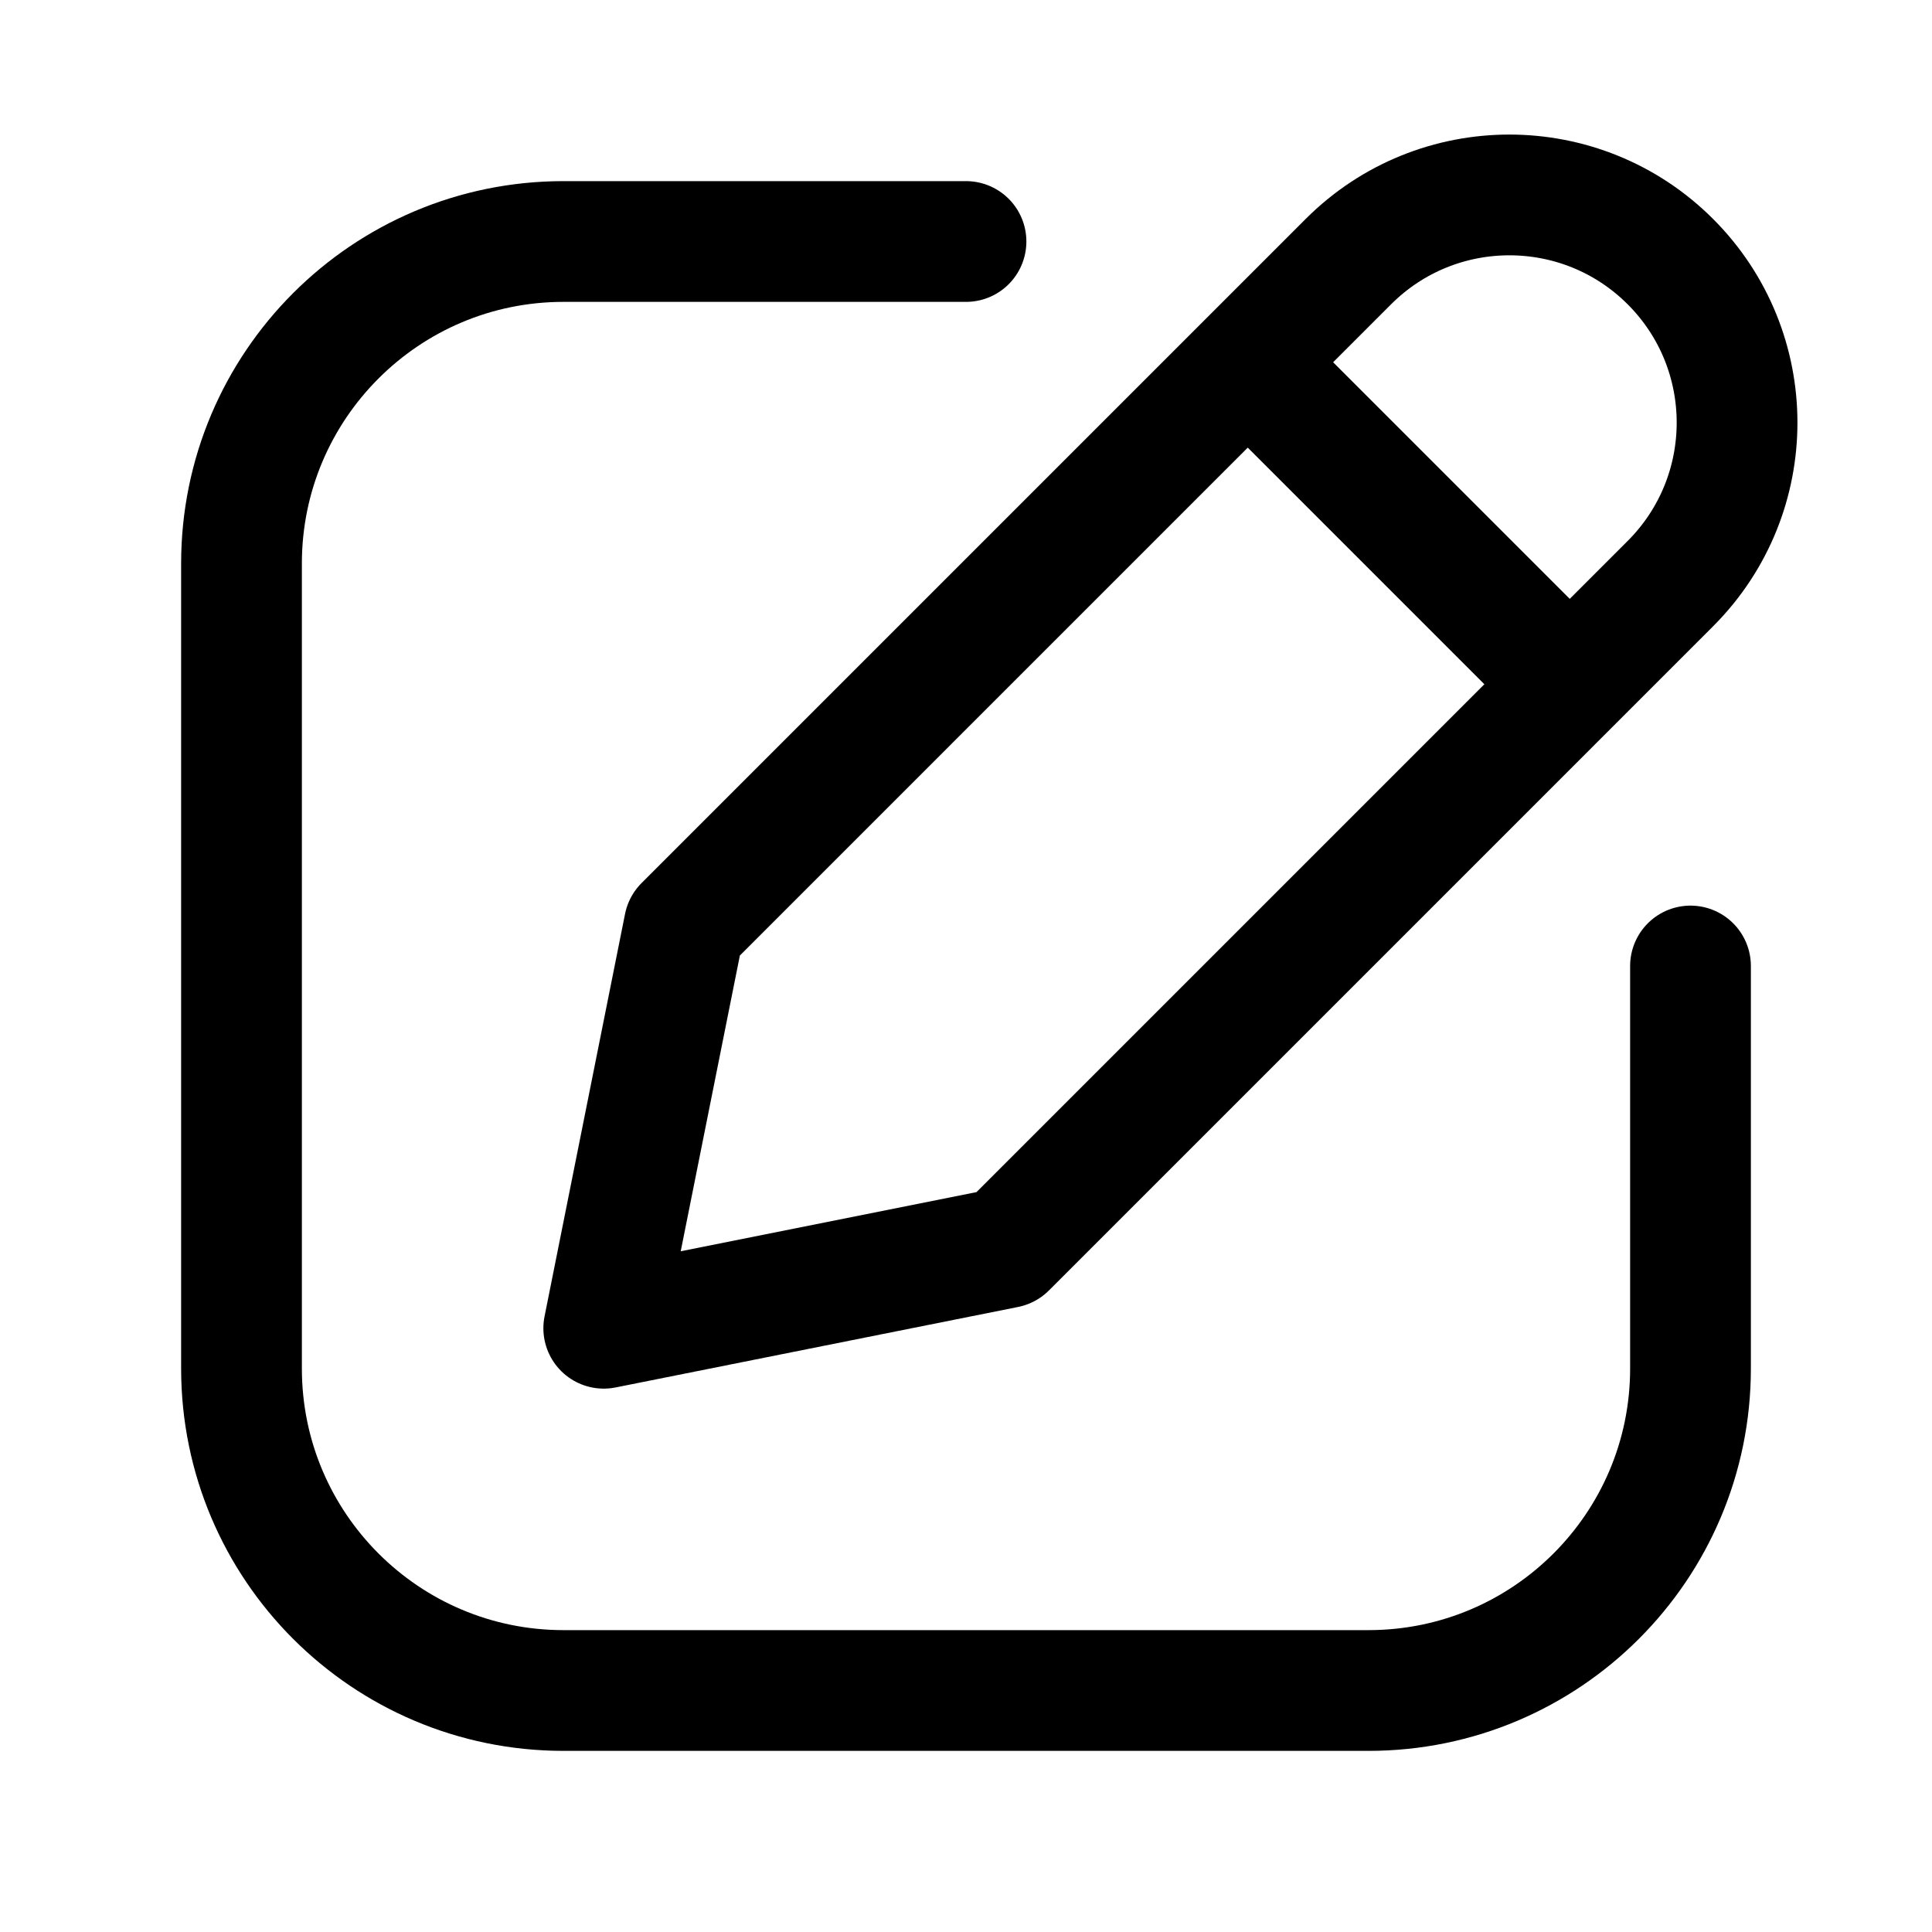
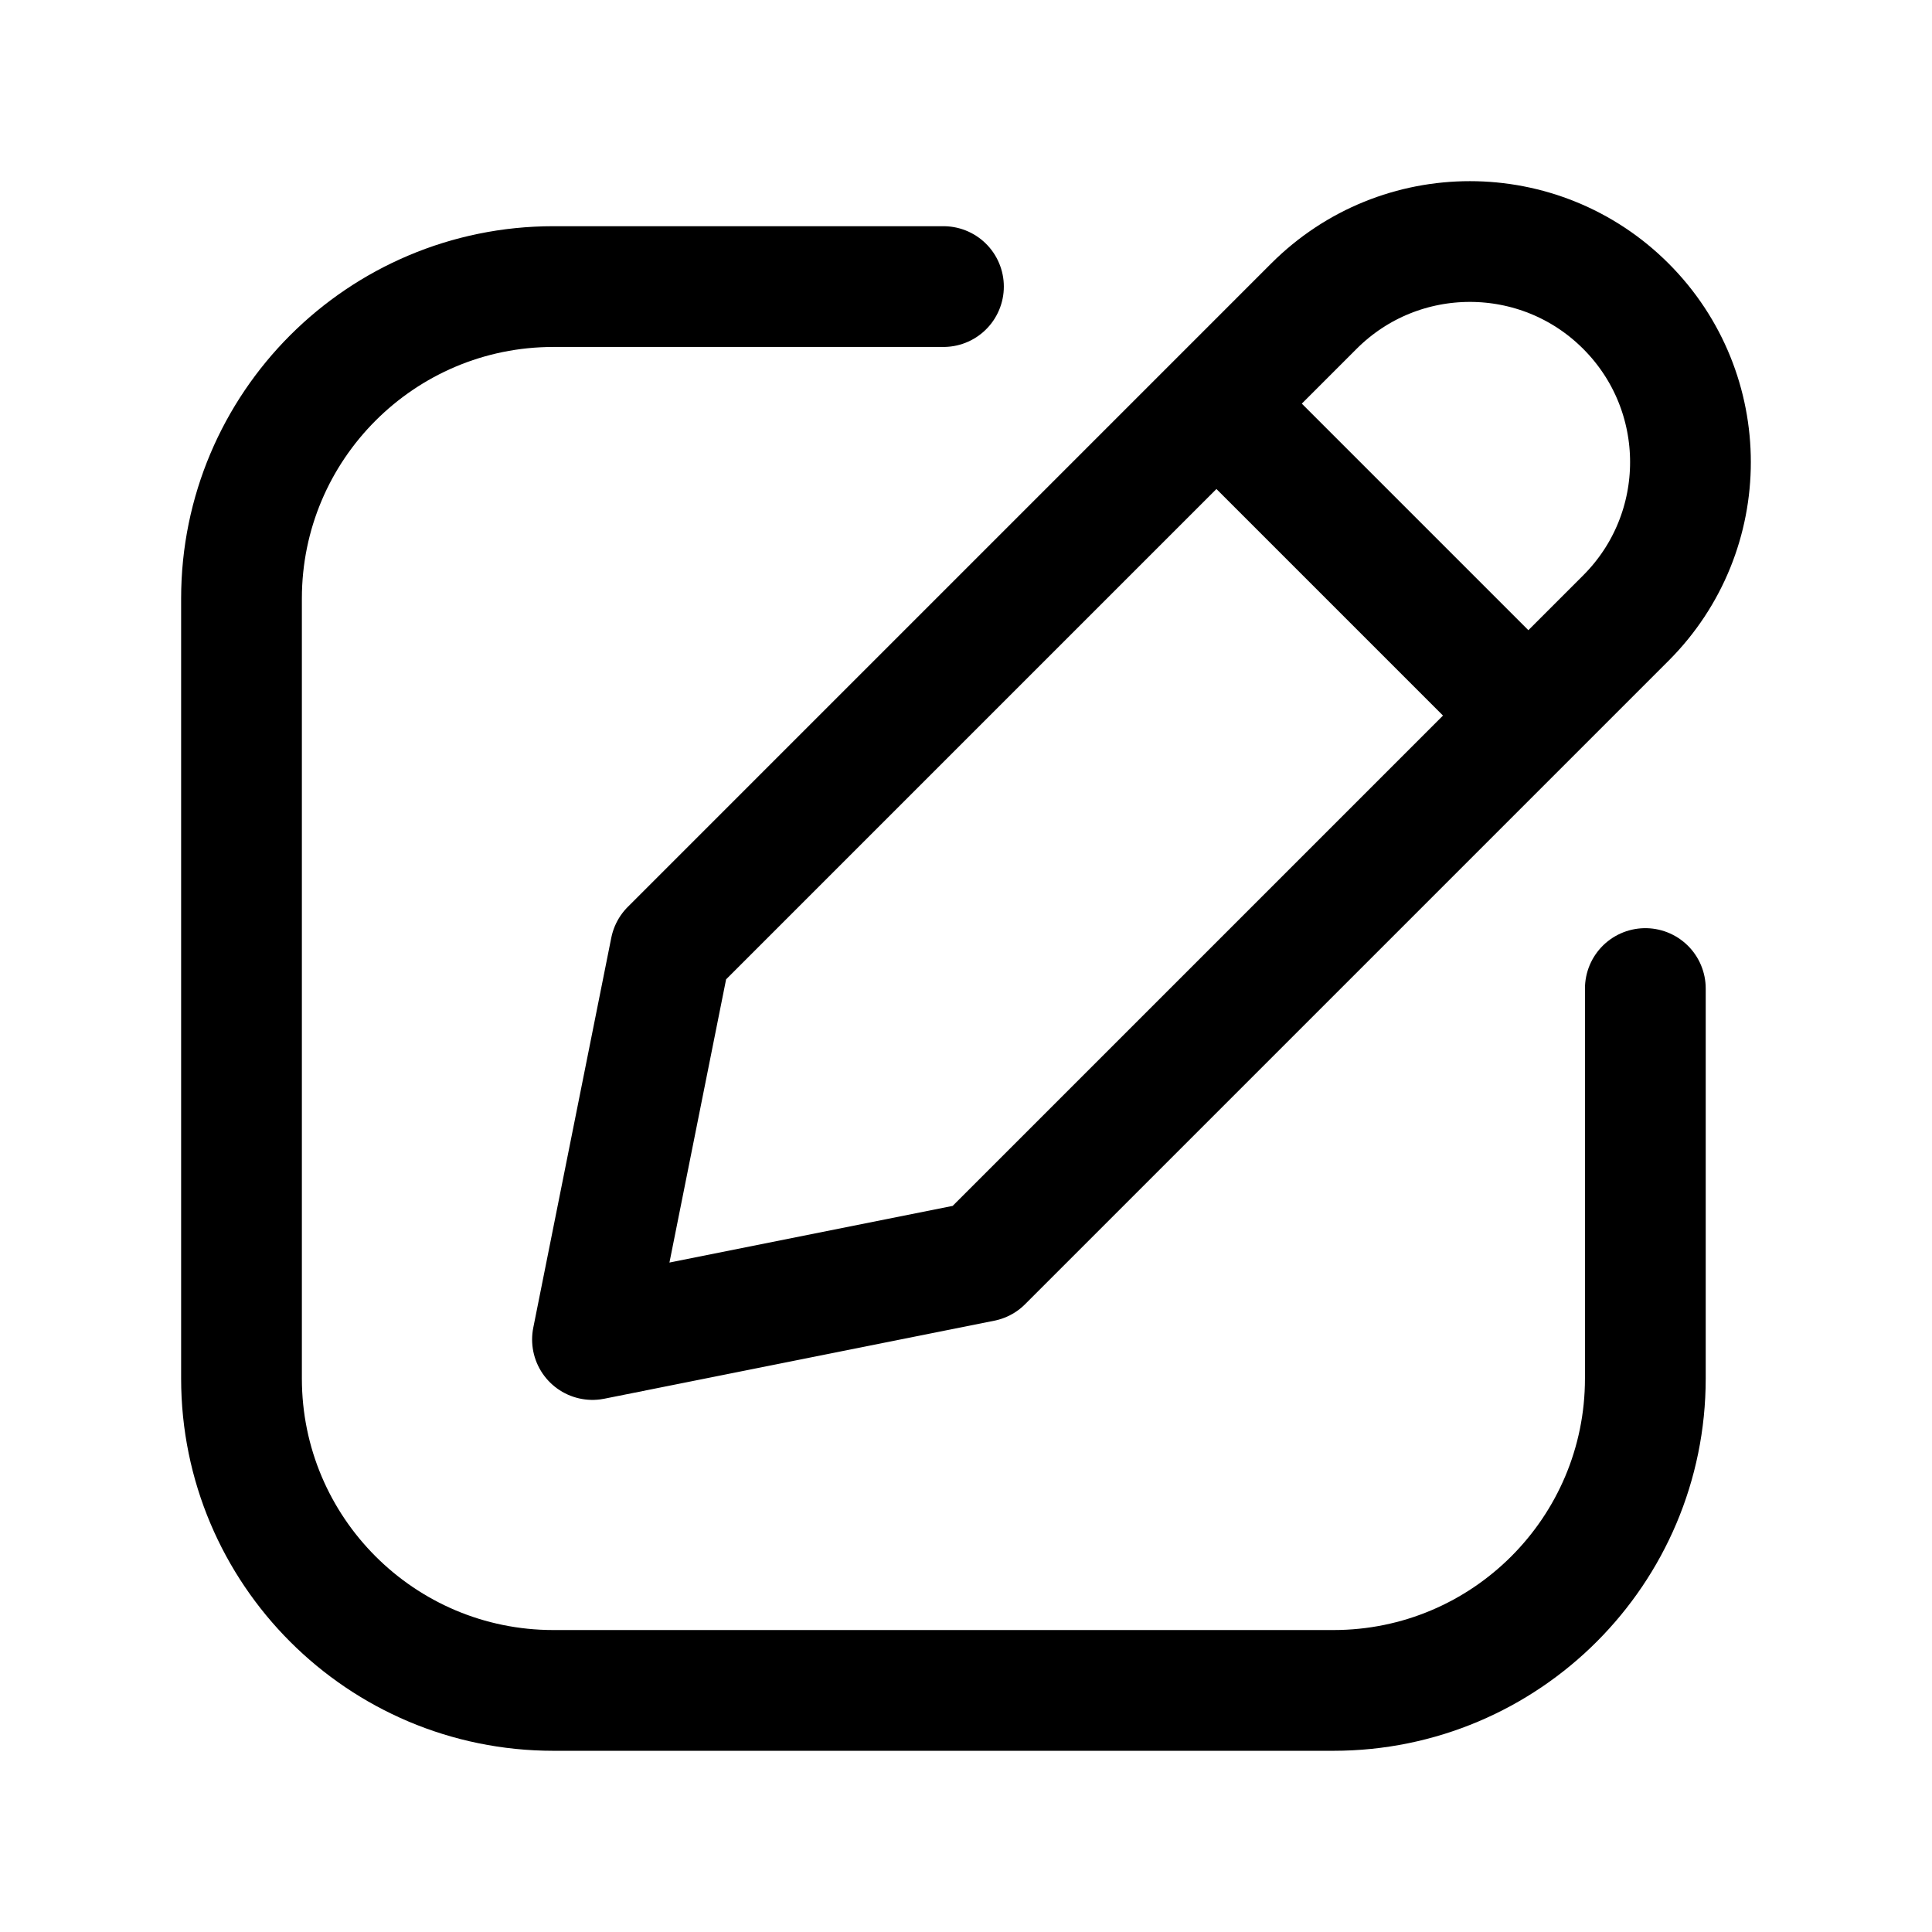
<svg viewBox="0 0 24 24" fill="none" stroke-width="1.5" stroke-linecap="round" stroke-linejoin="round">
-   <path d="M12 3H7a4 4 0 0 0-4 4v10a4 4 0 0 0 4 4h10a4 4 0 0 0 4-4v-5" stroke="currentColor" />
-   <path d="m15.5 4.5 1.25-1.25a2.828 2.828 0 0 1 4 4L12.5 15.5l-5 1 1-5 7-7Zm0 0 4 4" stroke="currentColor" />
+   <path d="M11.72 3.56H6.875a3.875 3.875 0 0 0-3.875 3.875v9.689a3.875 3.875 0 0 0 3.875 3.875h9.689a3.875 3.875 0 0 0 3.875-3.875v-4.844" stroke="currentColor" />
+   <path d="M15.111 5.014l1.211-1.211a2.74 2.74 0 0 1 3.875 3.875L12.204 15.671l-4.844 0.969 0.969-4.844 6.782-6.782Zm0 0l3.875 3.875" stroke="currentColor" />
</svg>
